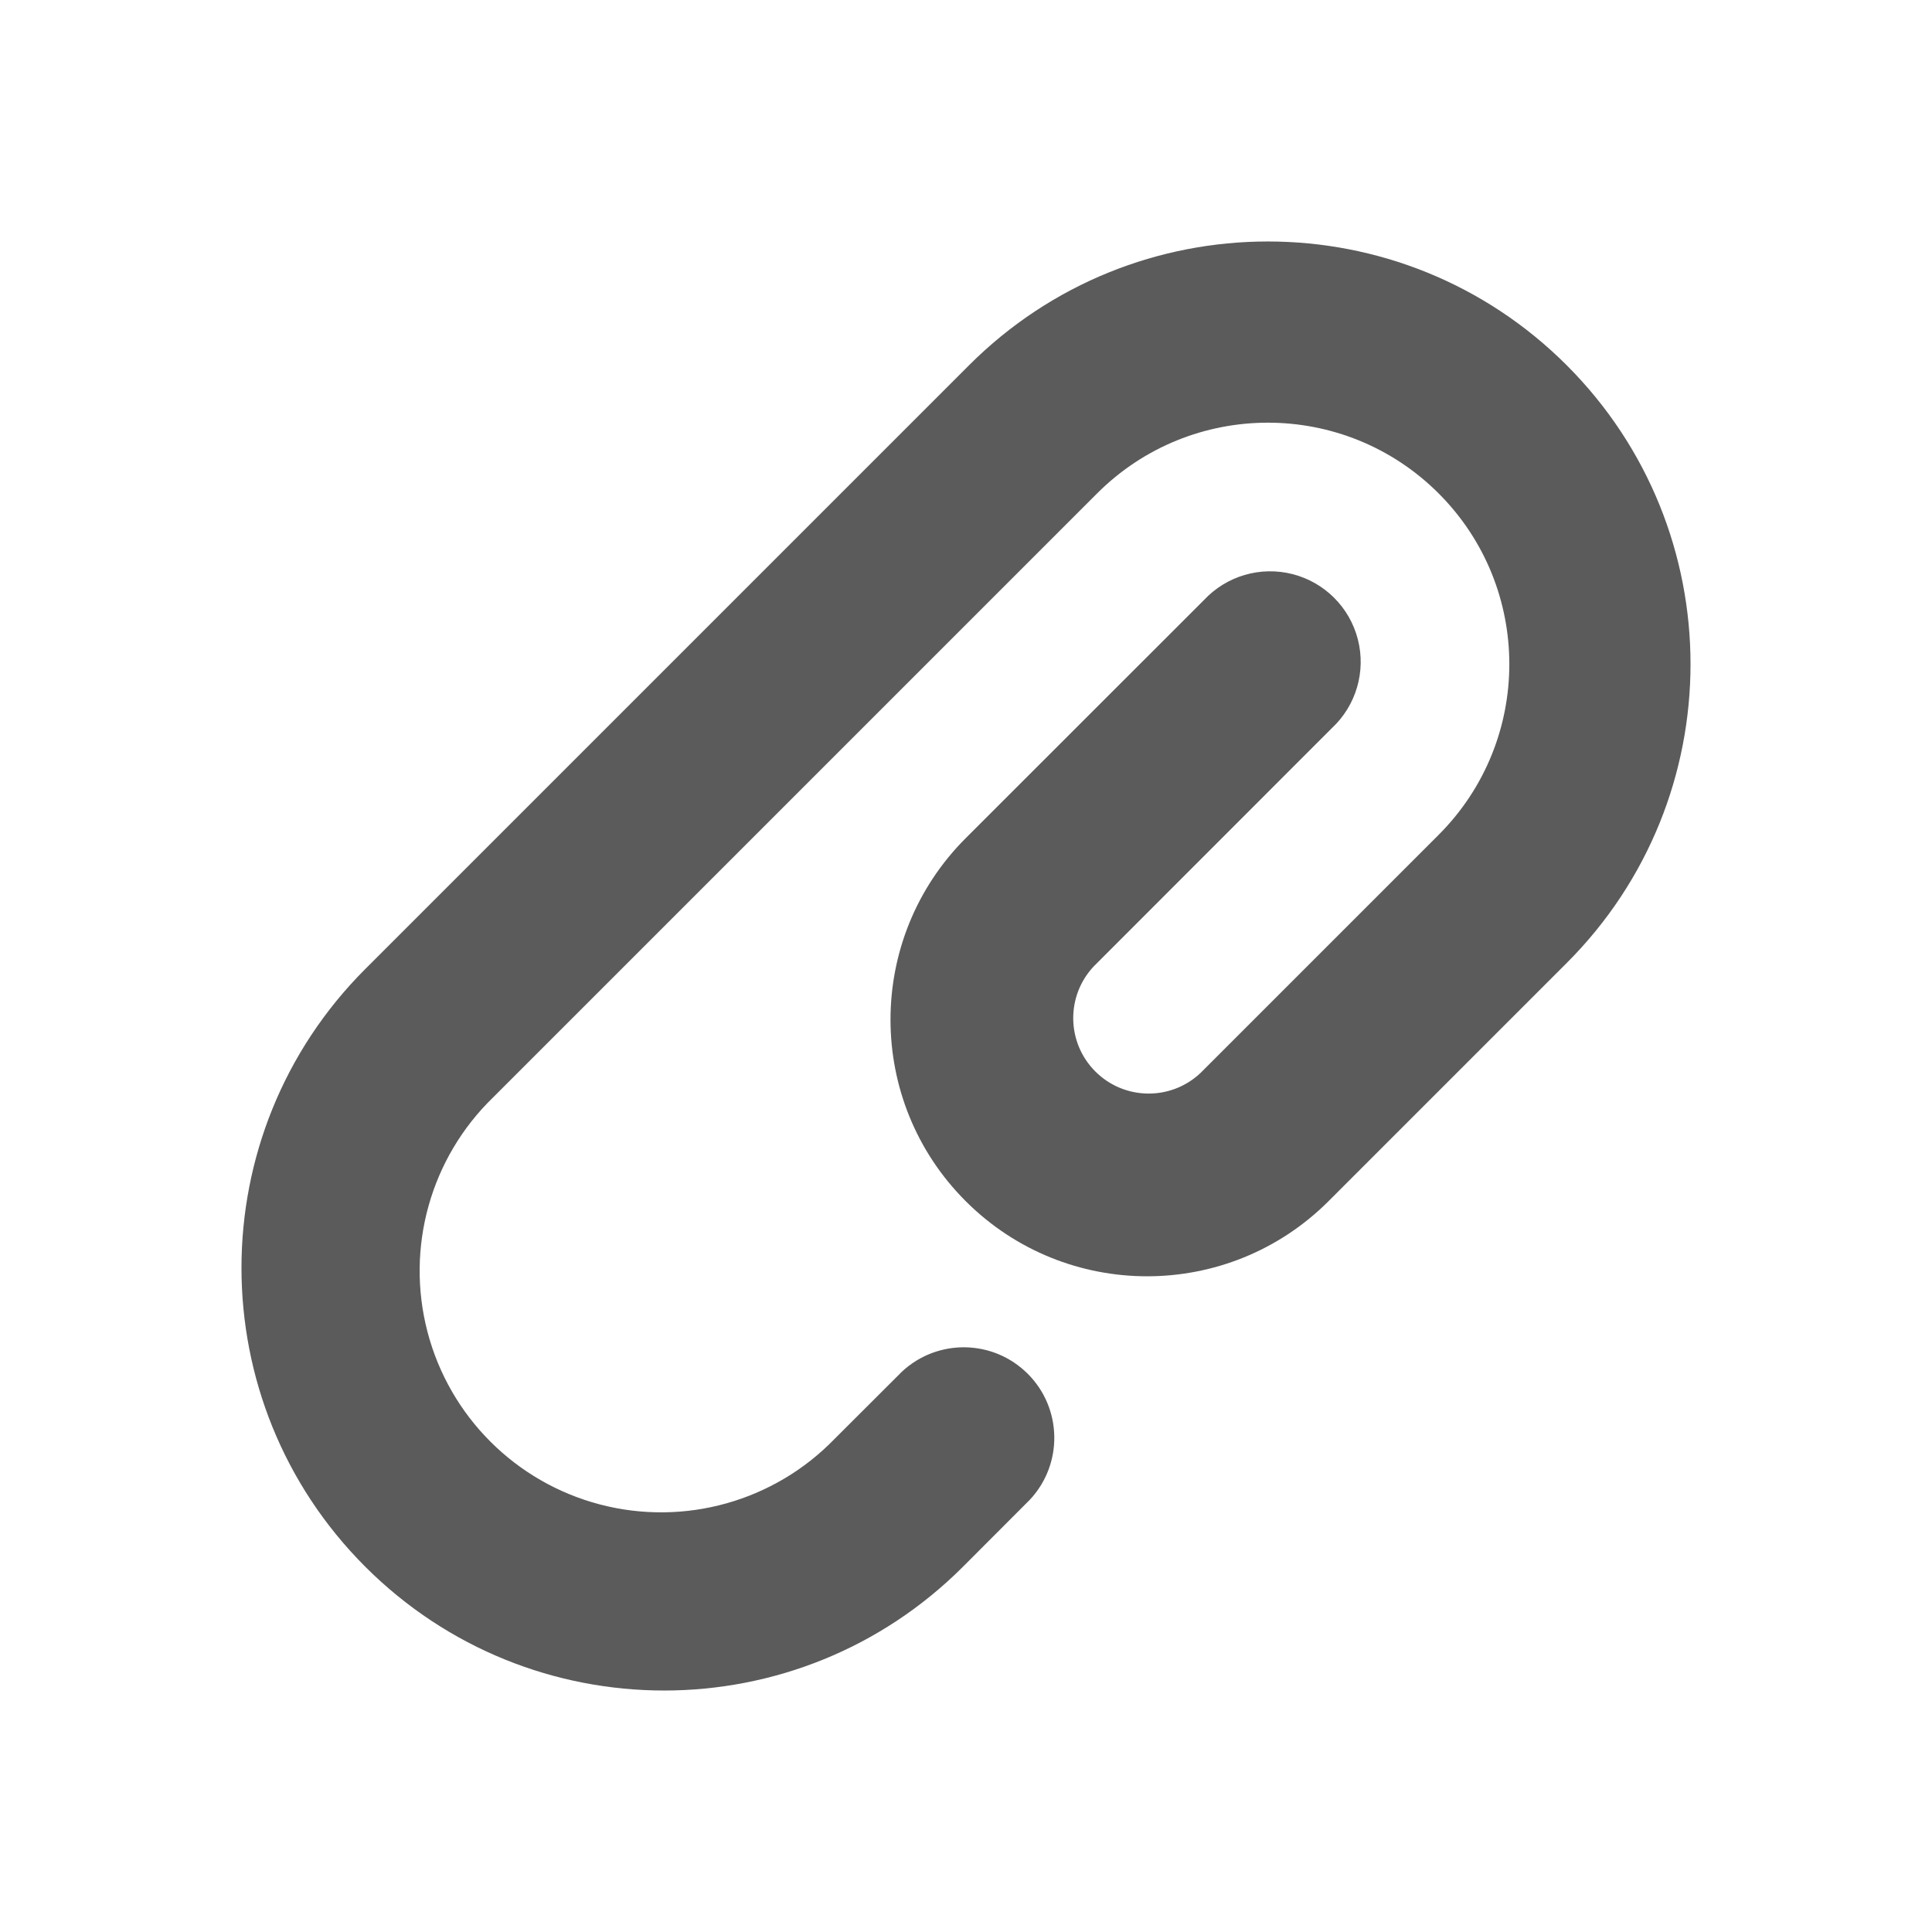
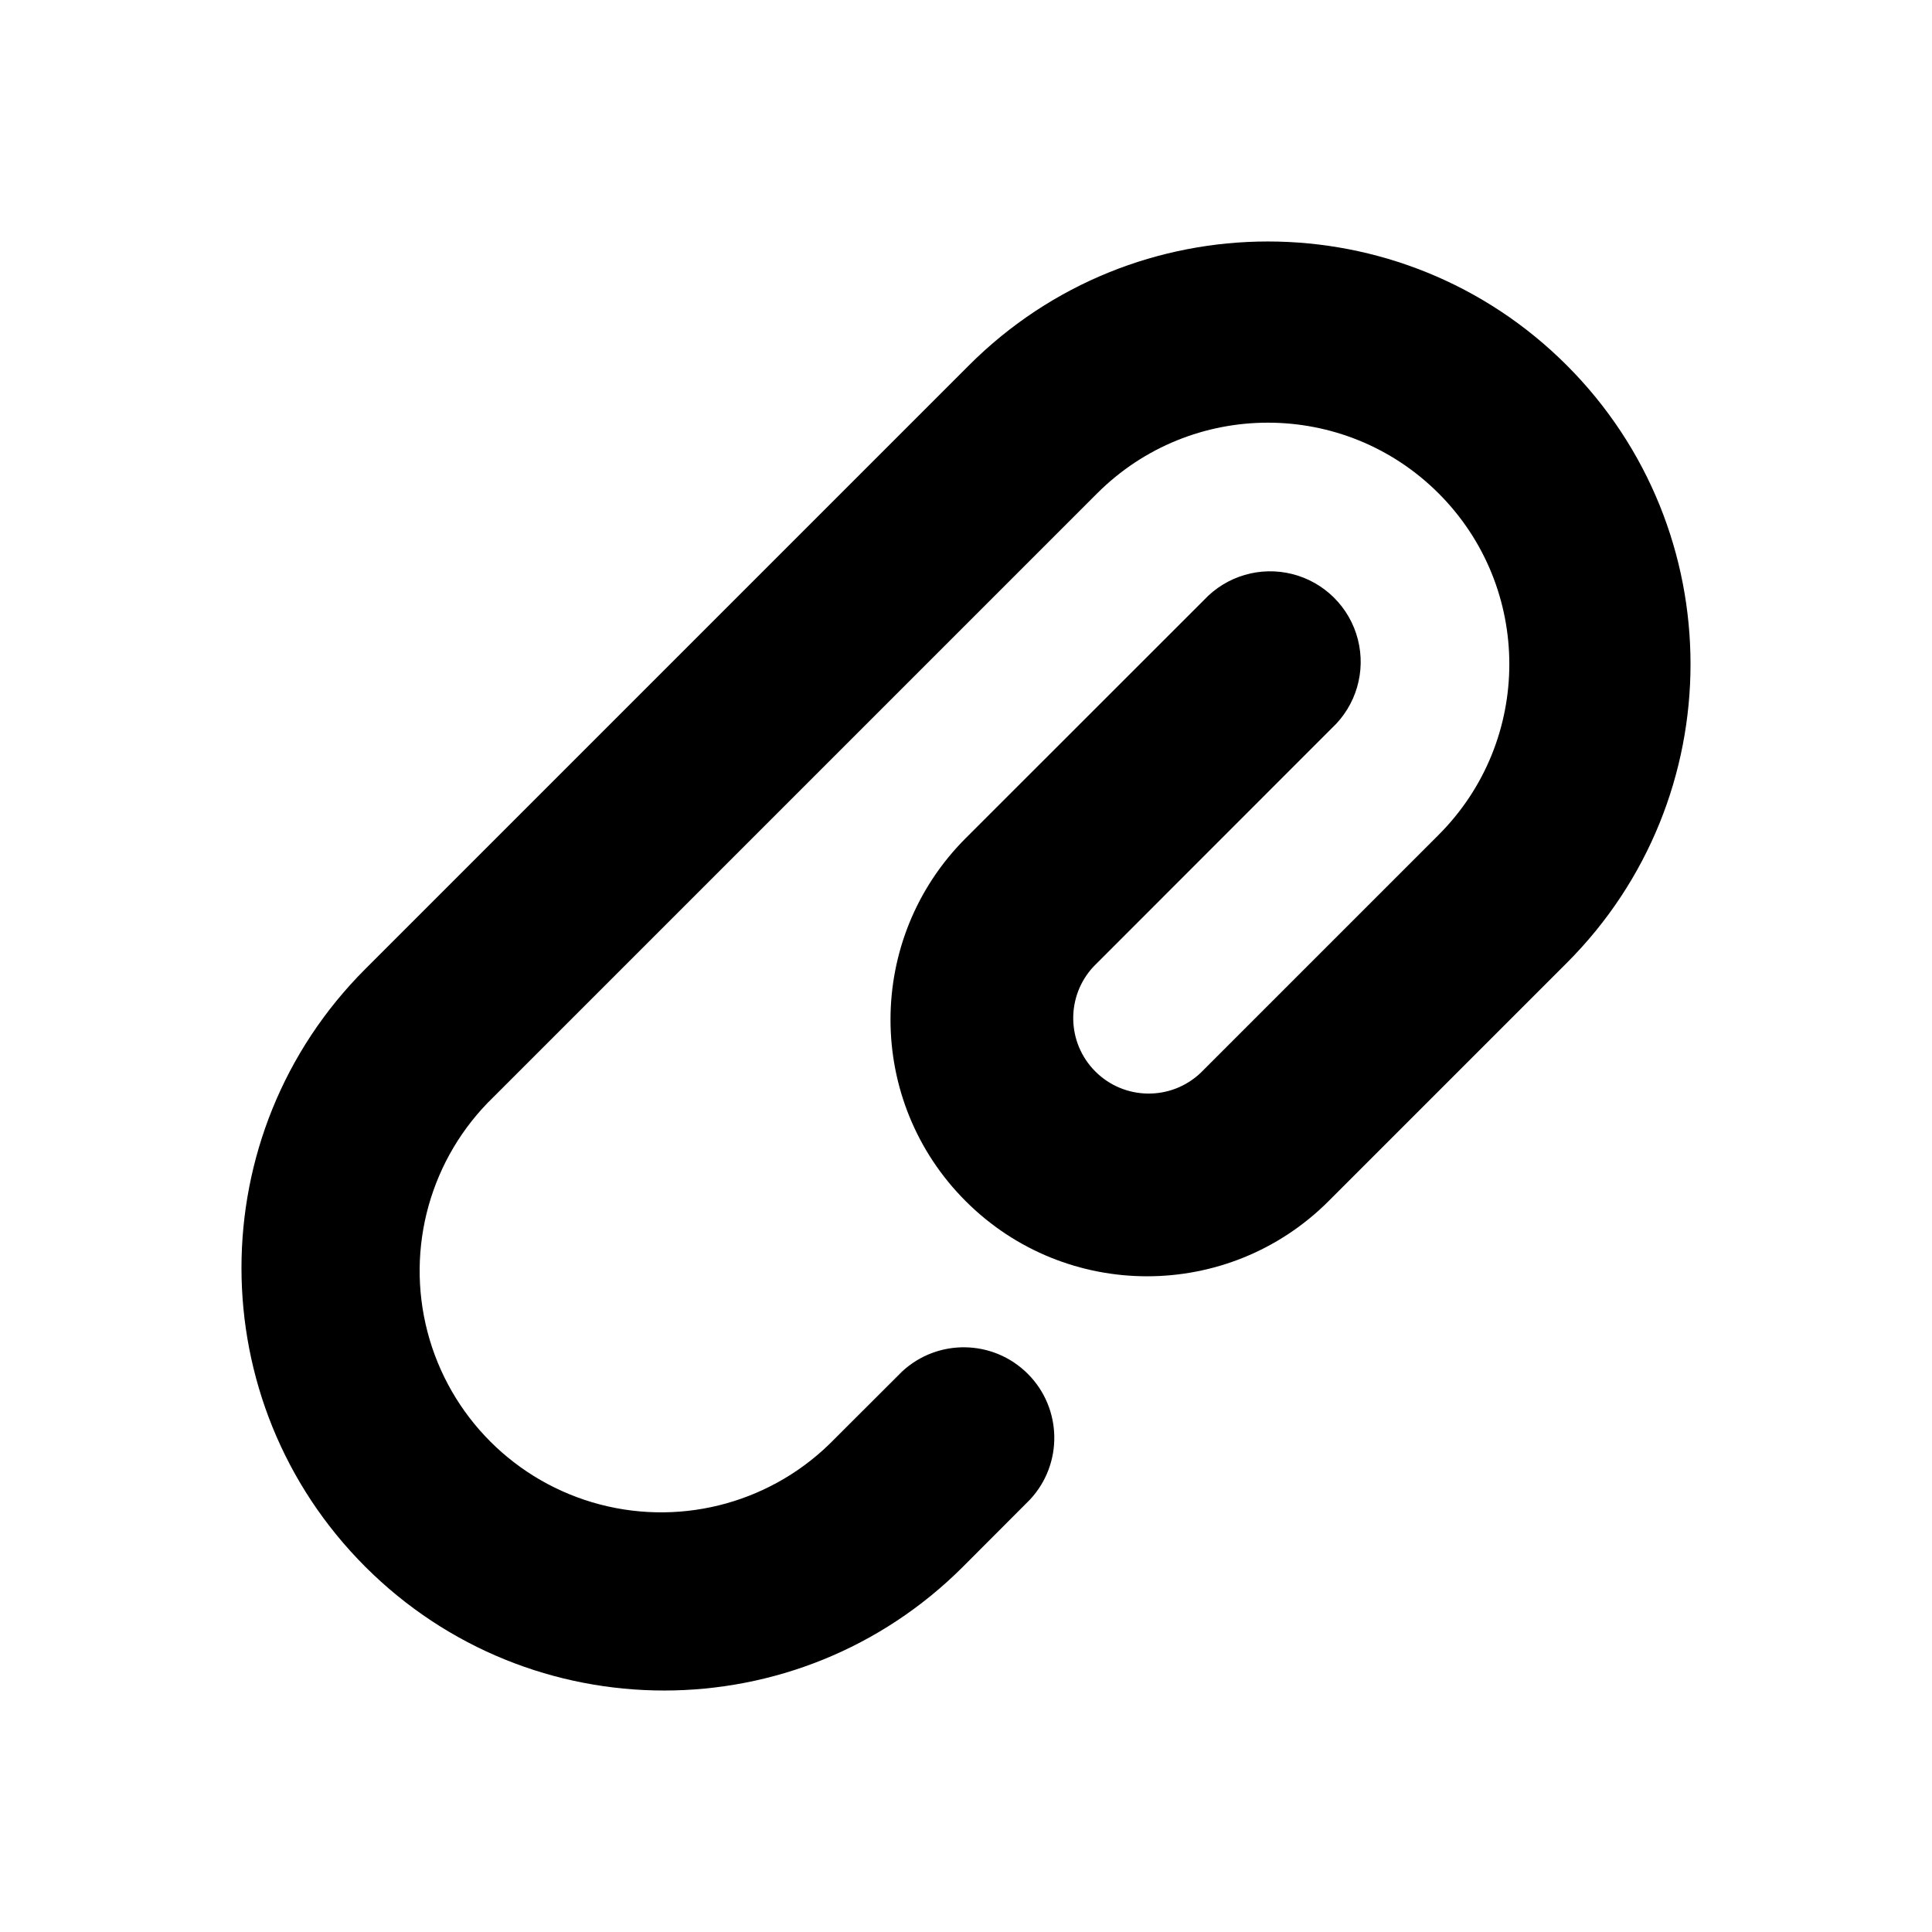
<svg xmlns="http://www.w3.org/2000/svg" viewBox="0 0 16 16" fill="currentColor" class="size-4">
-   <path fill="#5b5b5b" fill-rule="evenodd" d="M11.914 4.086a2 2 0 0 0-2.828 0l-5 5a2 2 0 1 0 2.828 2.828l.556-.555a.75.75 0 0 1 1.06 1.06l-.555.556a3.5 3.5 0 0 1-4.95-4.95l5-5a3.5 3.5 0 0 1 4.95 4.95l-1.972 1.972a2.125 2.125 0 0 1-3.006-3.005L9.97 4.97a.75.75 0 1 1 1.06 1.06L9.058 8.003a.625.625 0 0 0 .884.883l1.972-1.972a2 2 0 0 0 0-2.828Z" clip-rule="evenodd" />
+   <path fill="currentColor" fill-rule="evenodd" d="M11.914 4.086a2 2 0 0 0-2.828 0l-5 5a2 2 0 1 0 2.828 2.828l.556-.555a.75.75 0 0 1 1.06 1.06l-.555.556a3.5 3.5 0 0 1-4.95-4.95l5-5a3.5 3.5 0 0 1 4.95 4.95l-1.972 1.972a2.125 2.125 0 0 1-3.006-3.005L9.97 4.97a.75.75 0 1 1 1.06 1.06L9.058 8.003a.625.625 0 0 0 .884.883l1.972-1.972a2 2 0 0 0 0-2.828Z" clip-rule="evenodd" />
</svg>
